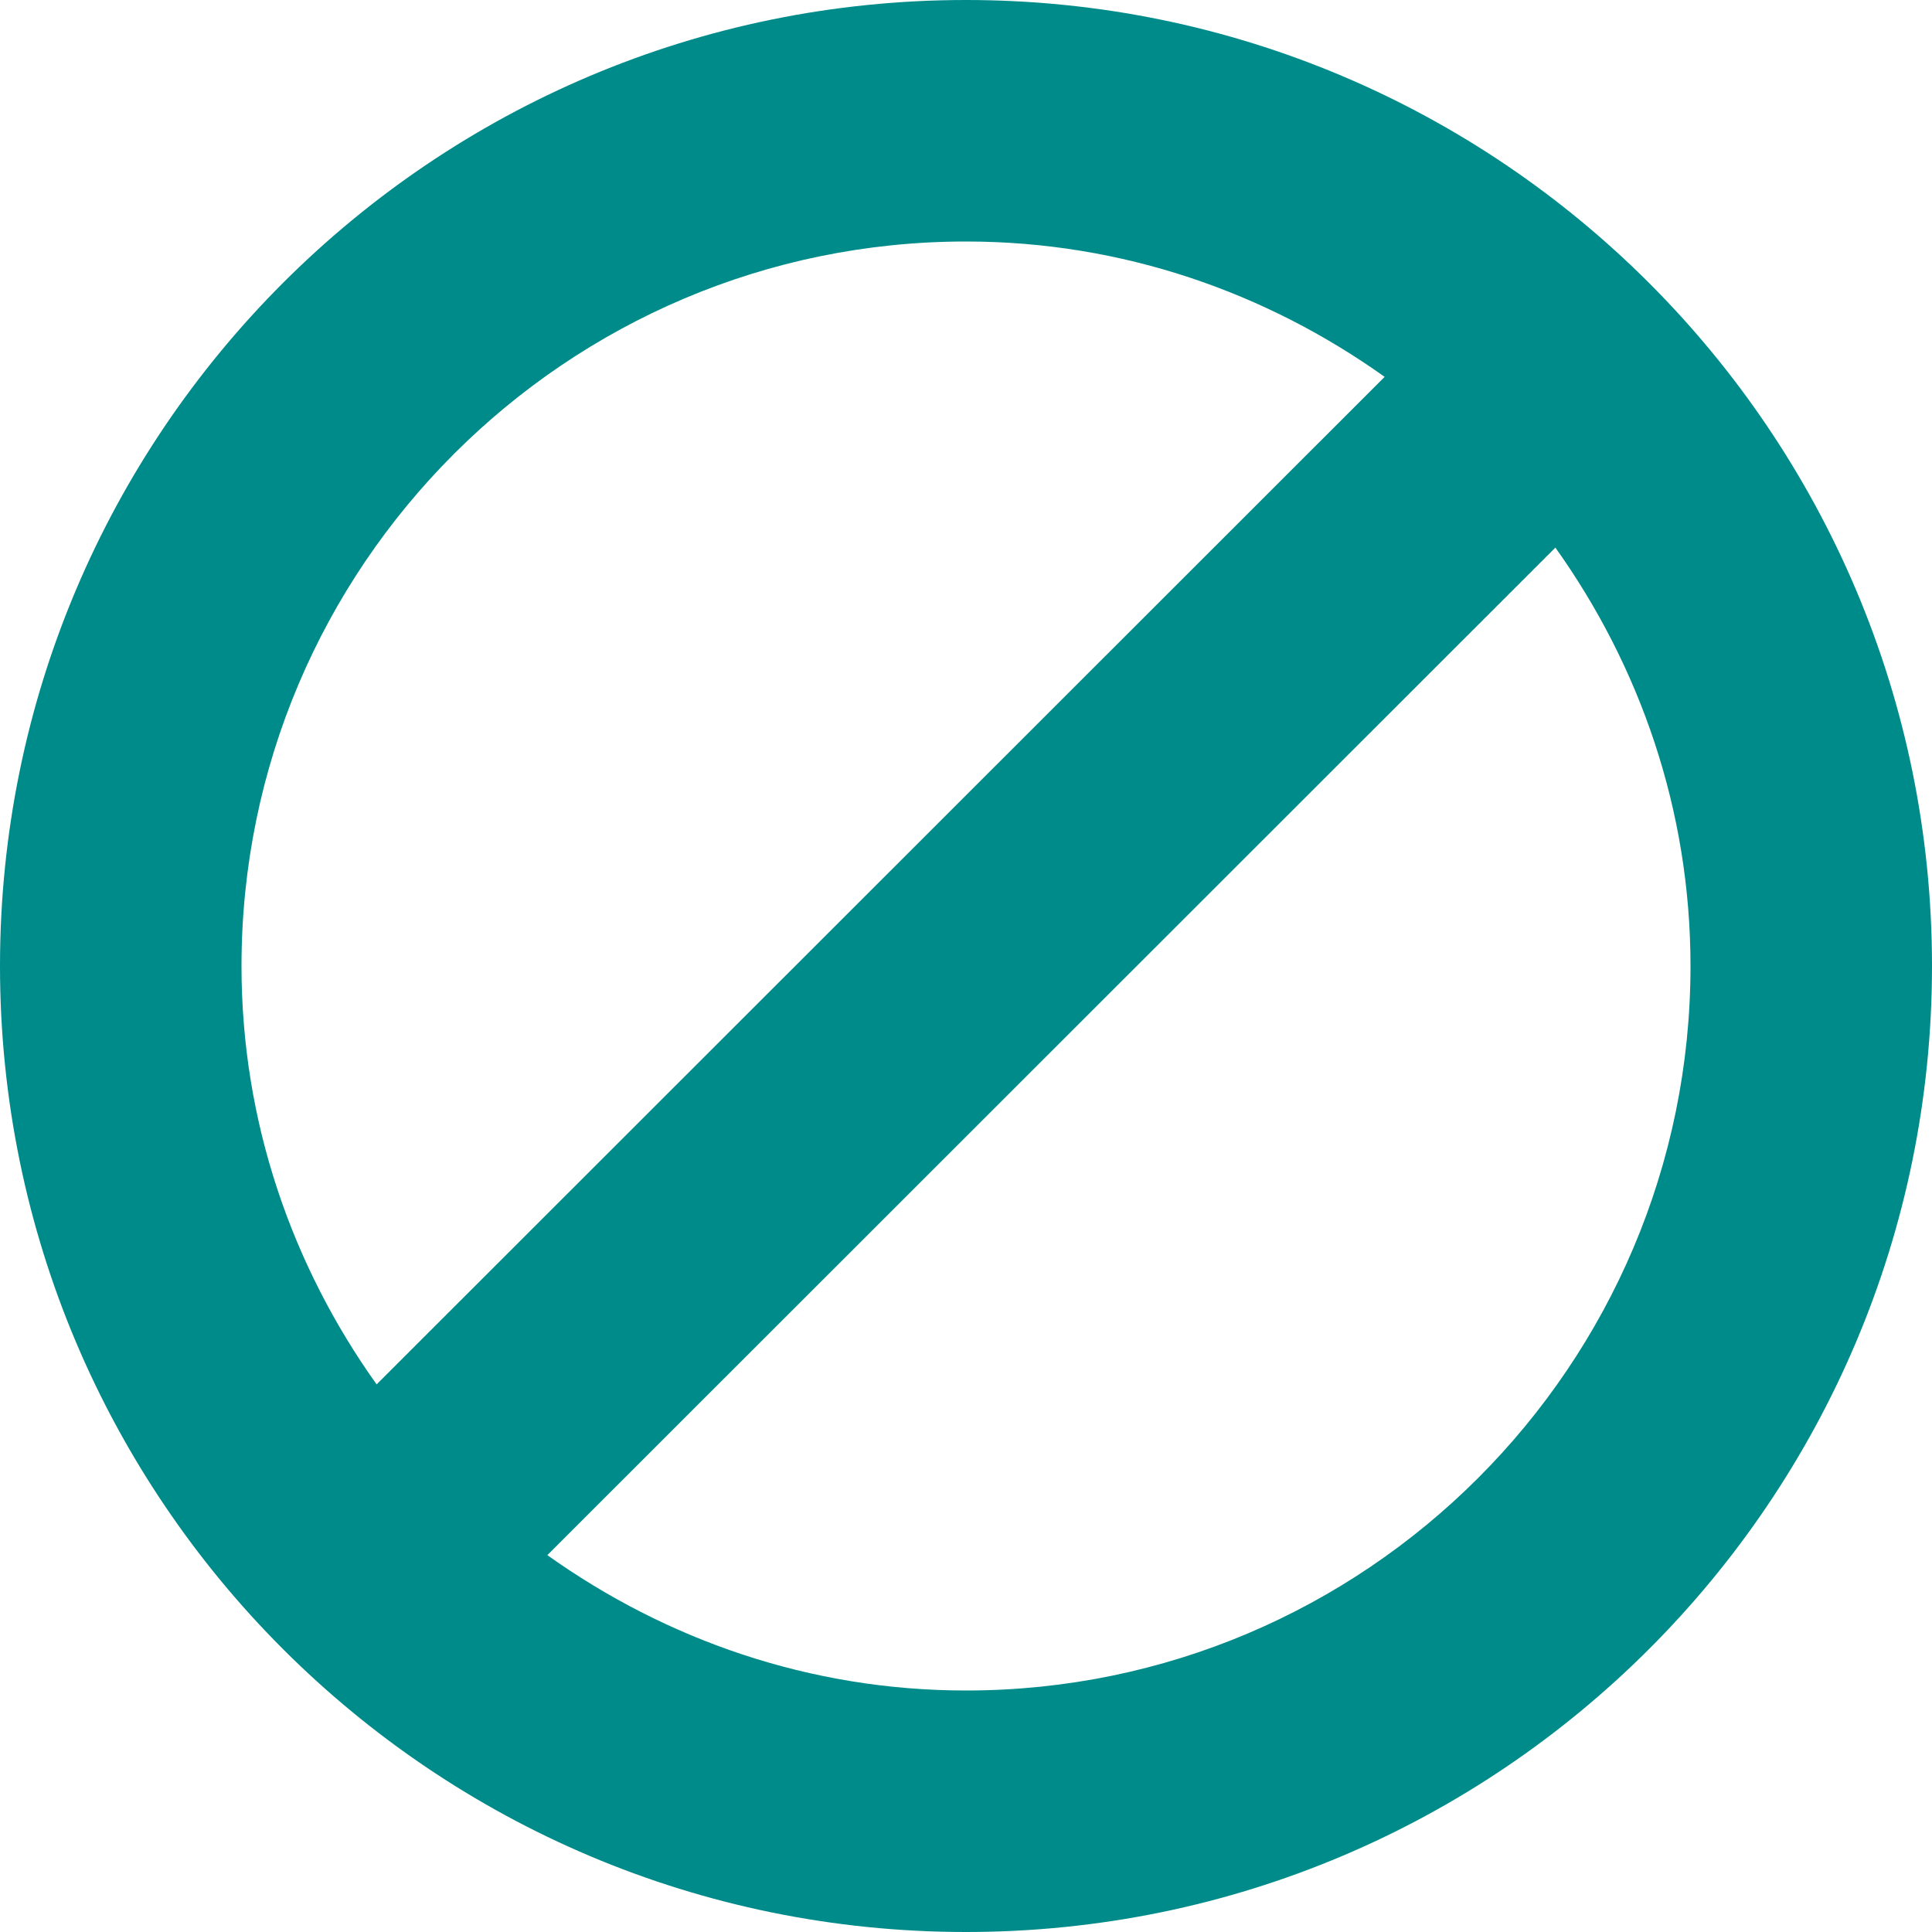
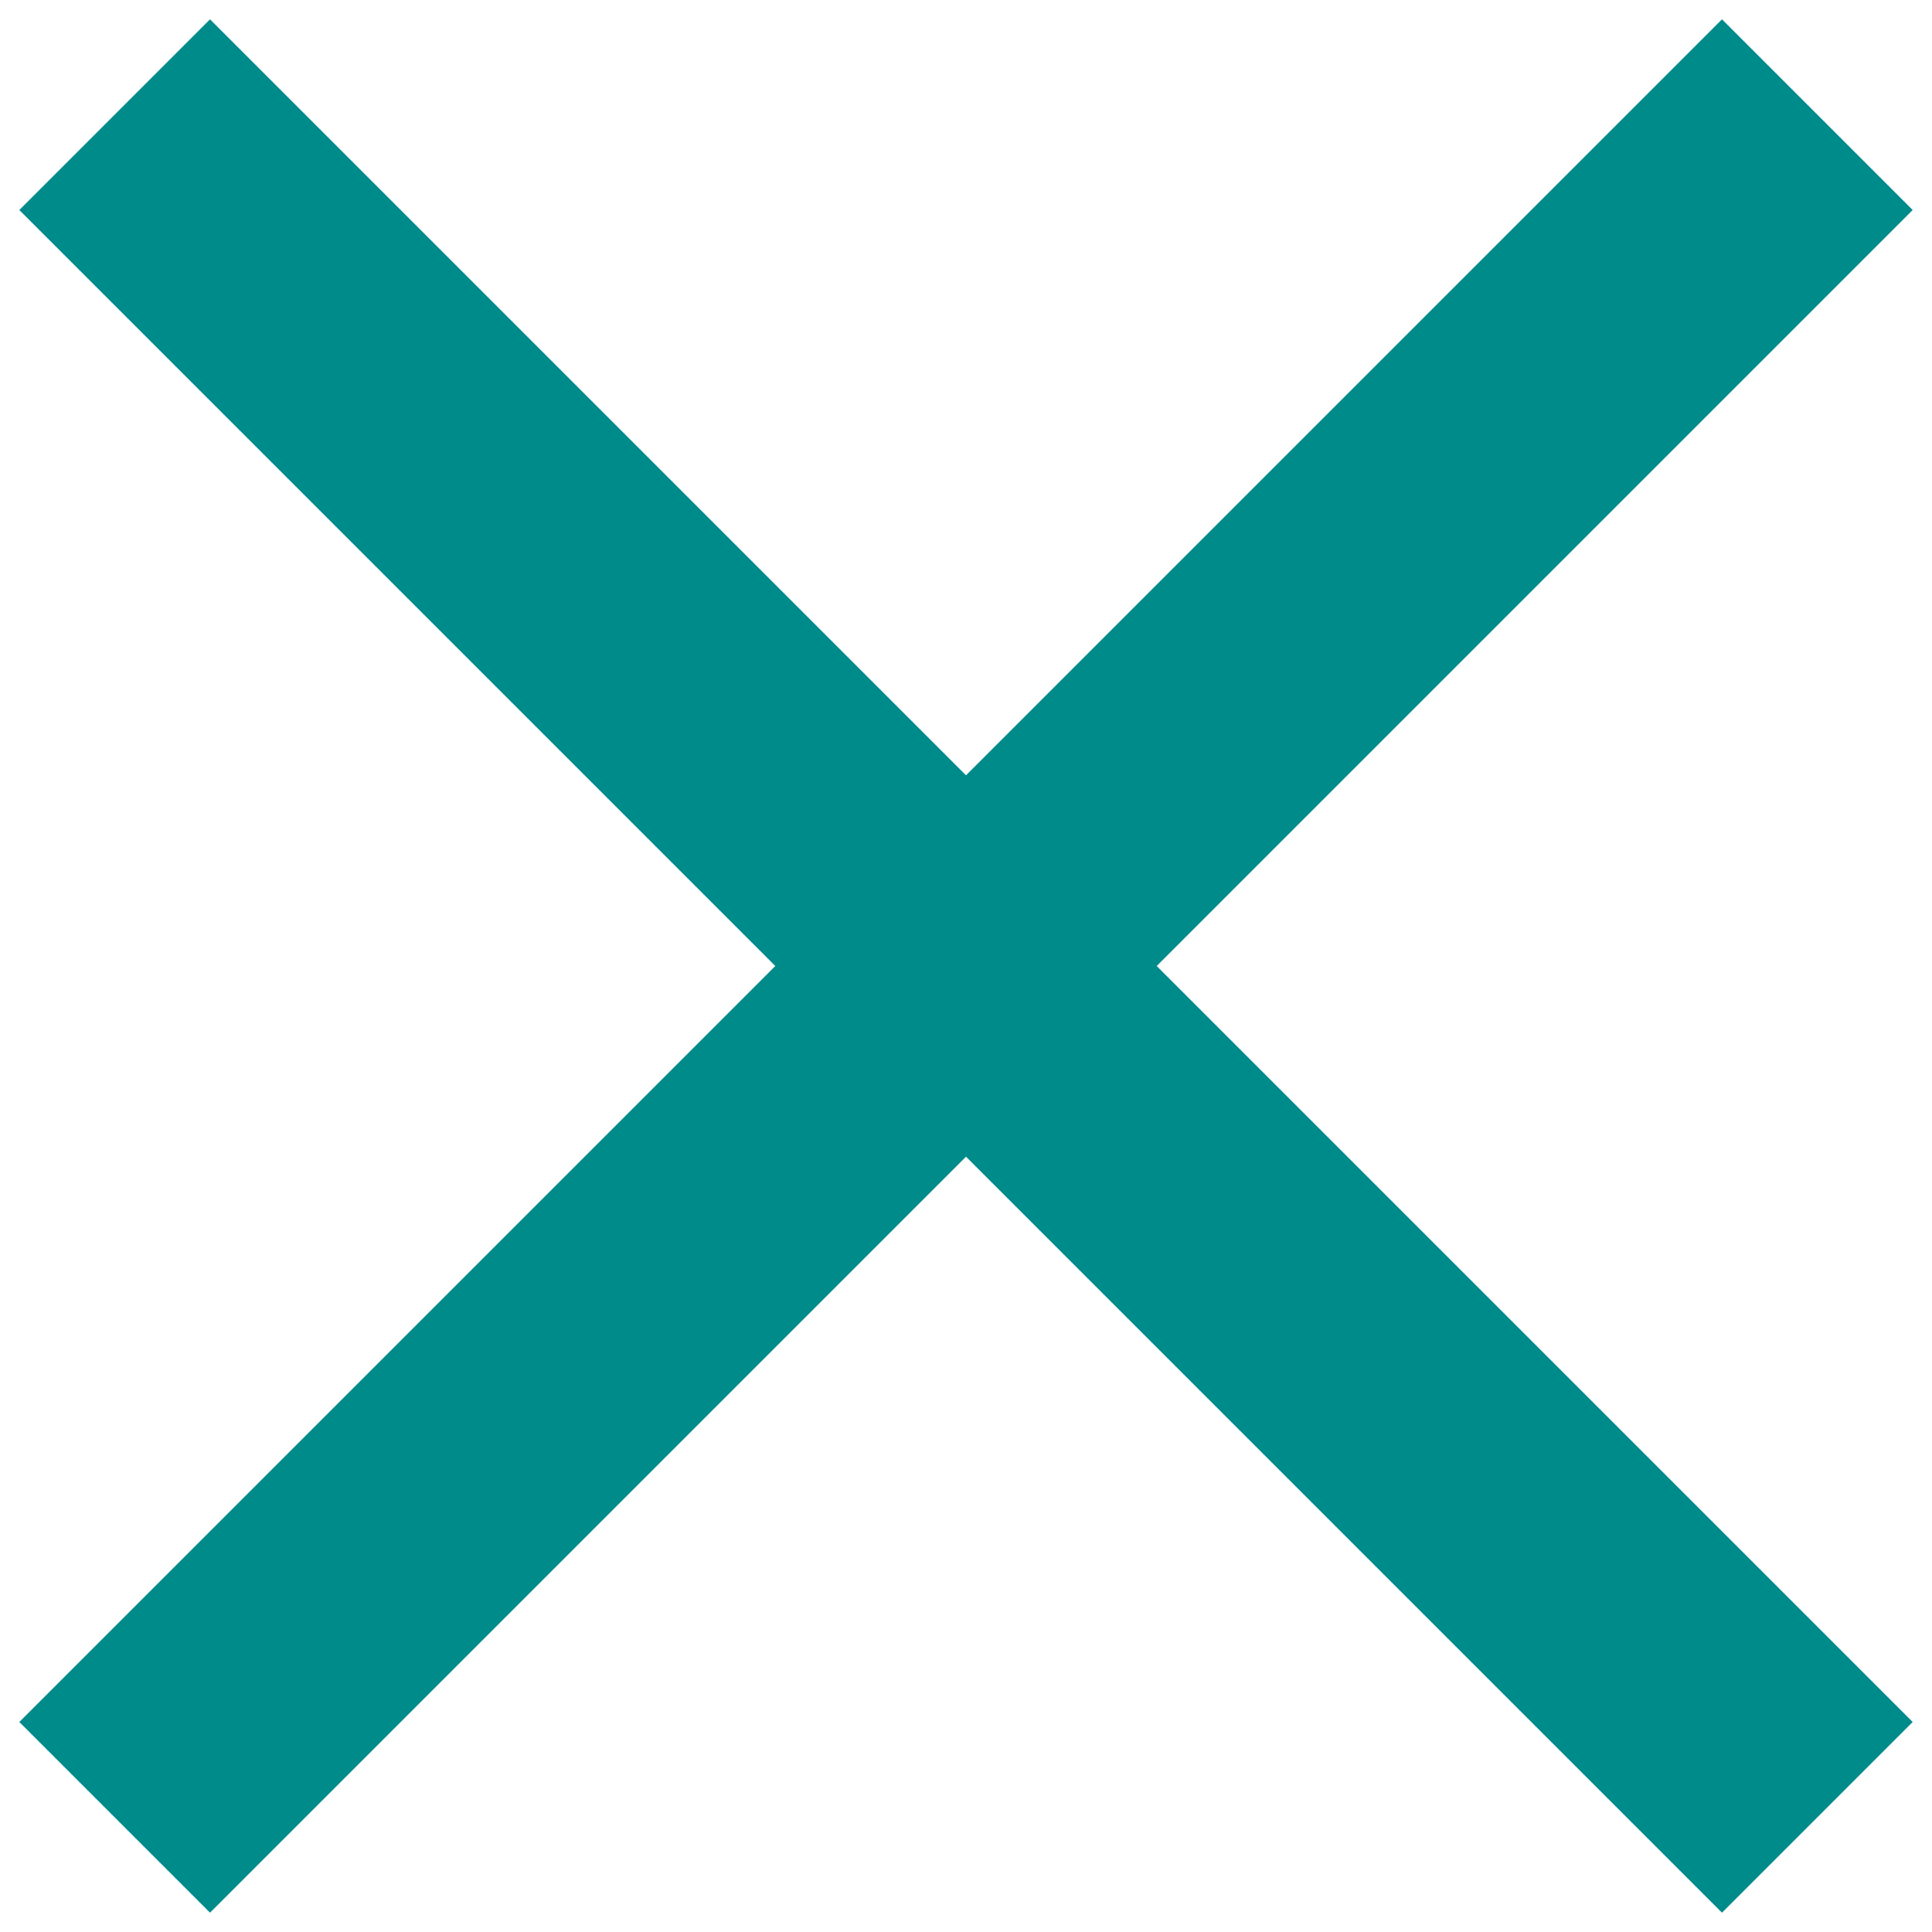
- <svg xmlns="http://www.w3.org/2000/svg" version="1.1" color="darkcyan" xml:space="preserve" height="100px" width="100px" viewBox="0 0 32 32">
-   <path fill="currentColor" d="M16,0C7.164,0,0,7.164,0,16s7.164,16,16,16s16-7.164,16-16S24.836,0,16,0z M16,4 c2.59,0,4.973,0.844,6.934,2.242L6.238,22.93C4.84,20.969,4,18.586,4,16C4,9.383,9.383,4,16,4z M16,28 c-2.59,0-4.973-0.844-6.934-2.242L25.762,9.07C27.16,11.031,28,13.414,28,16C28,22.617,22.617,28,16,28z" />
+ <svg xmlns="http://www.w3.org/2000/svg" version="1.1" color="darkcyan" xml:space="preserve" height="100px" width="100px" viewBox="0 0 1000 1000">
+   <path fill="currentColor" d="M990,108.7L598.7,500L990,891.3L891.3,990L500,598.7L108.7,990L10,891.3L401.3,500L10,108.7L108.7,10L500,401.3L891.3,10L990,108.7z" />
</svg>
